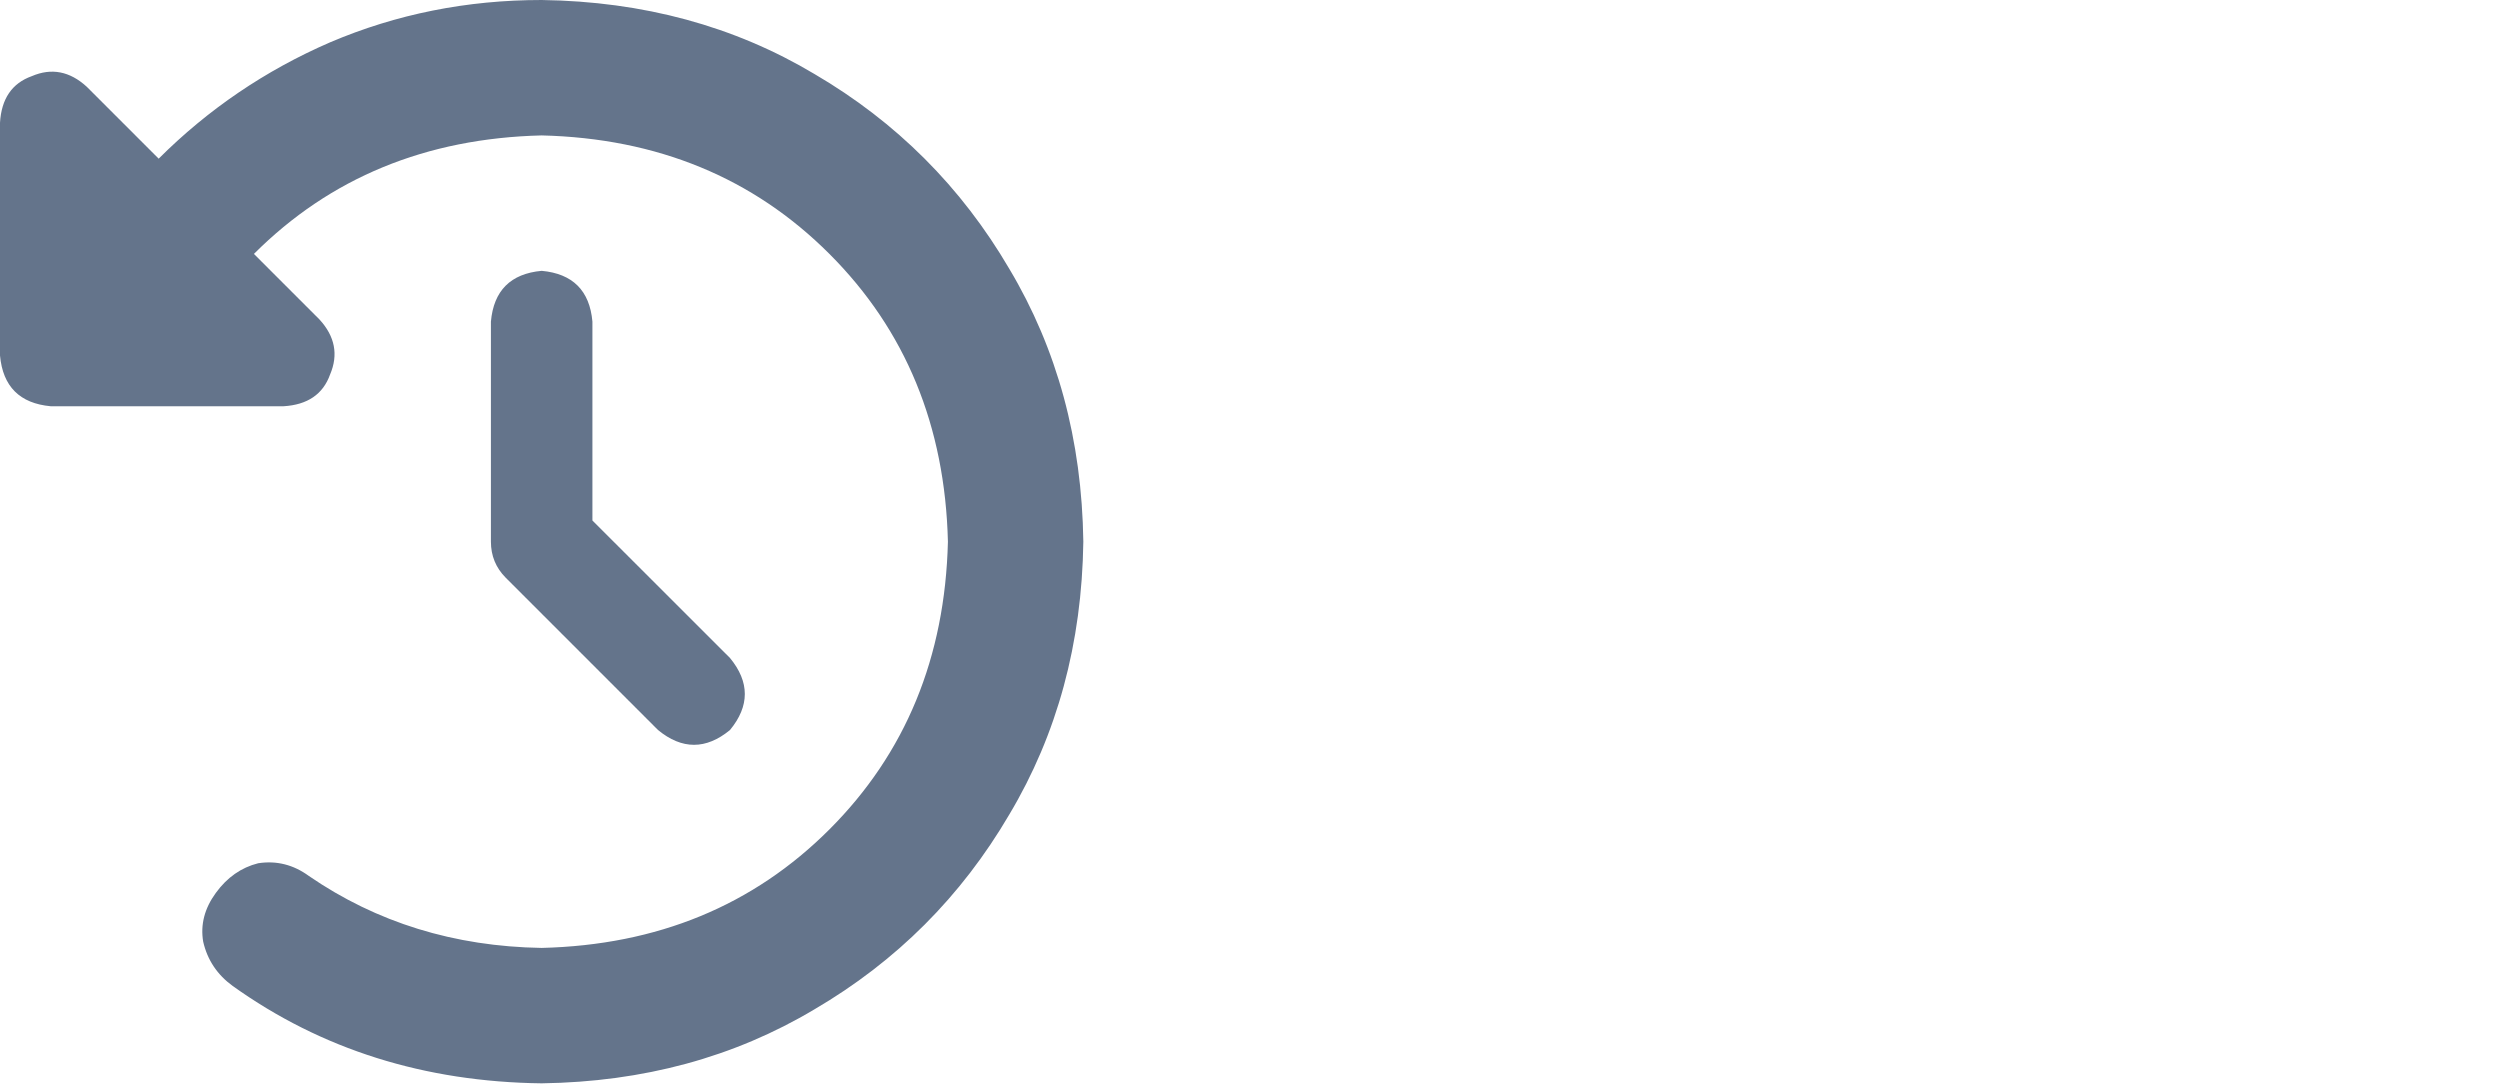
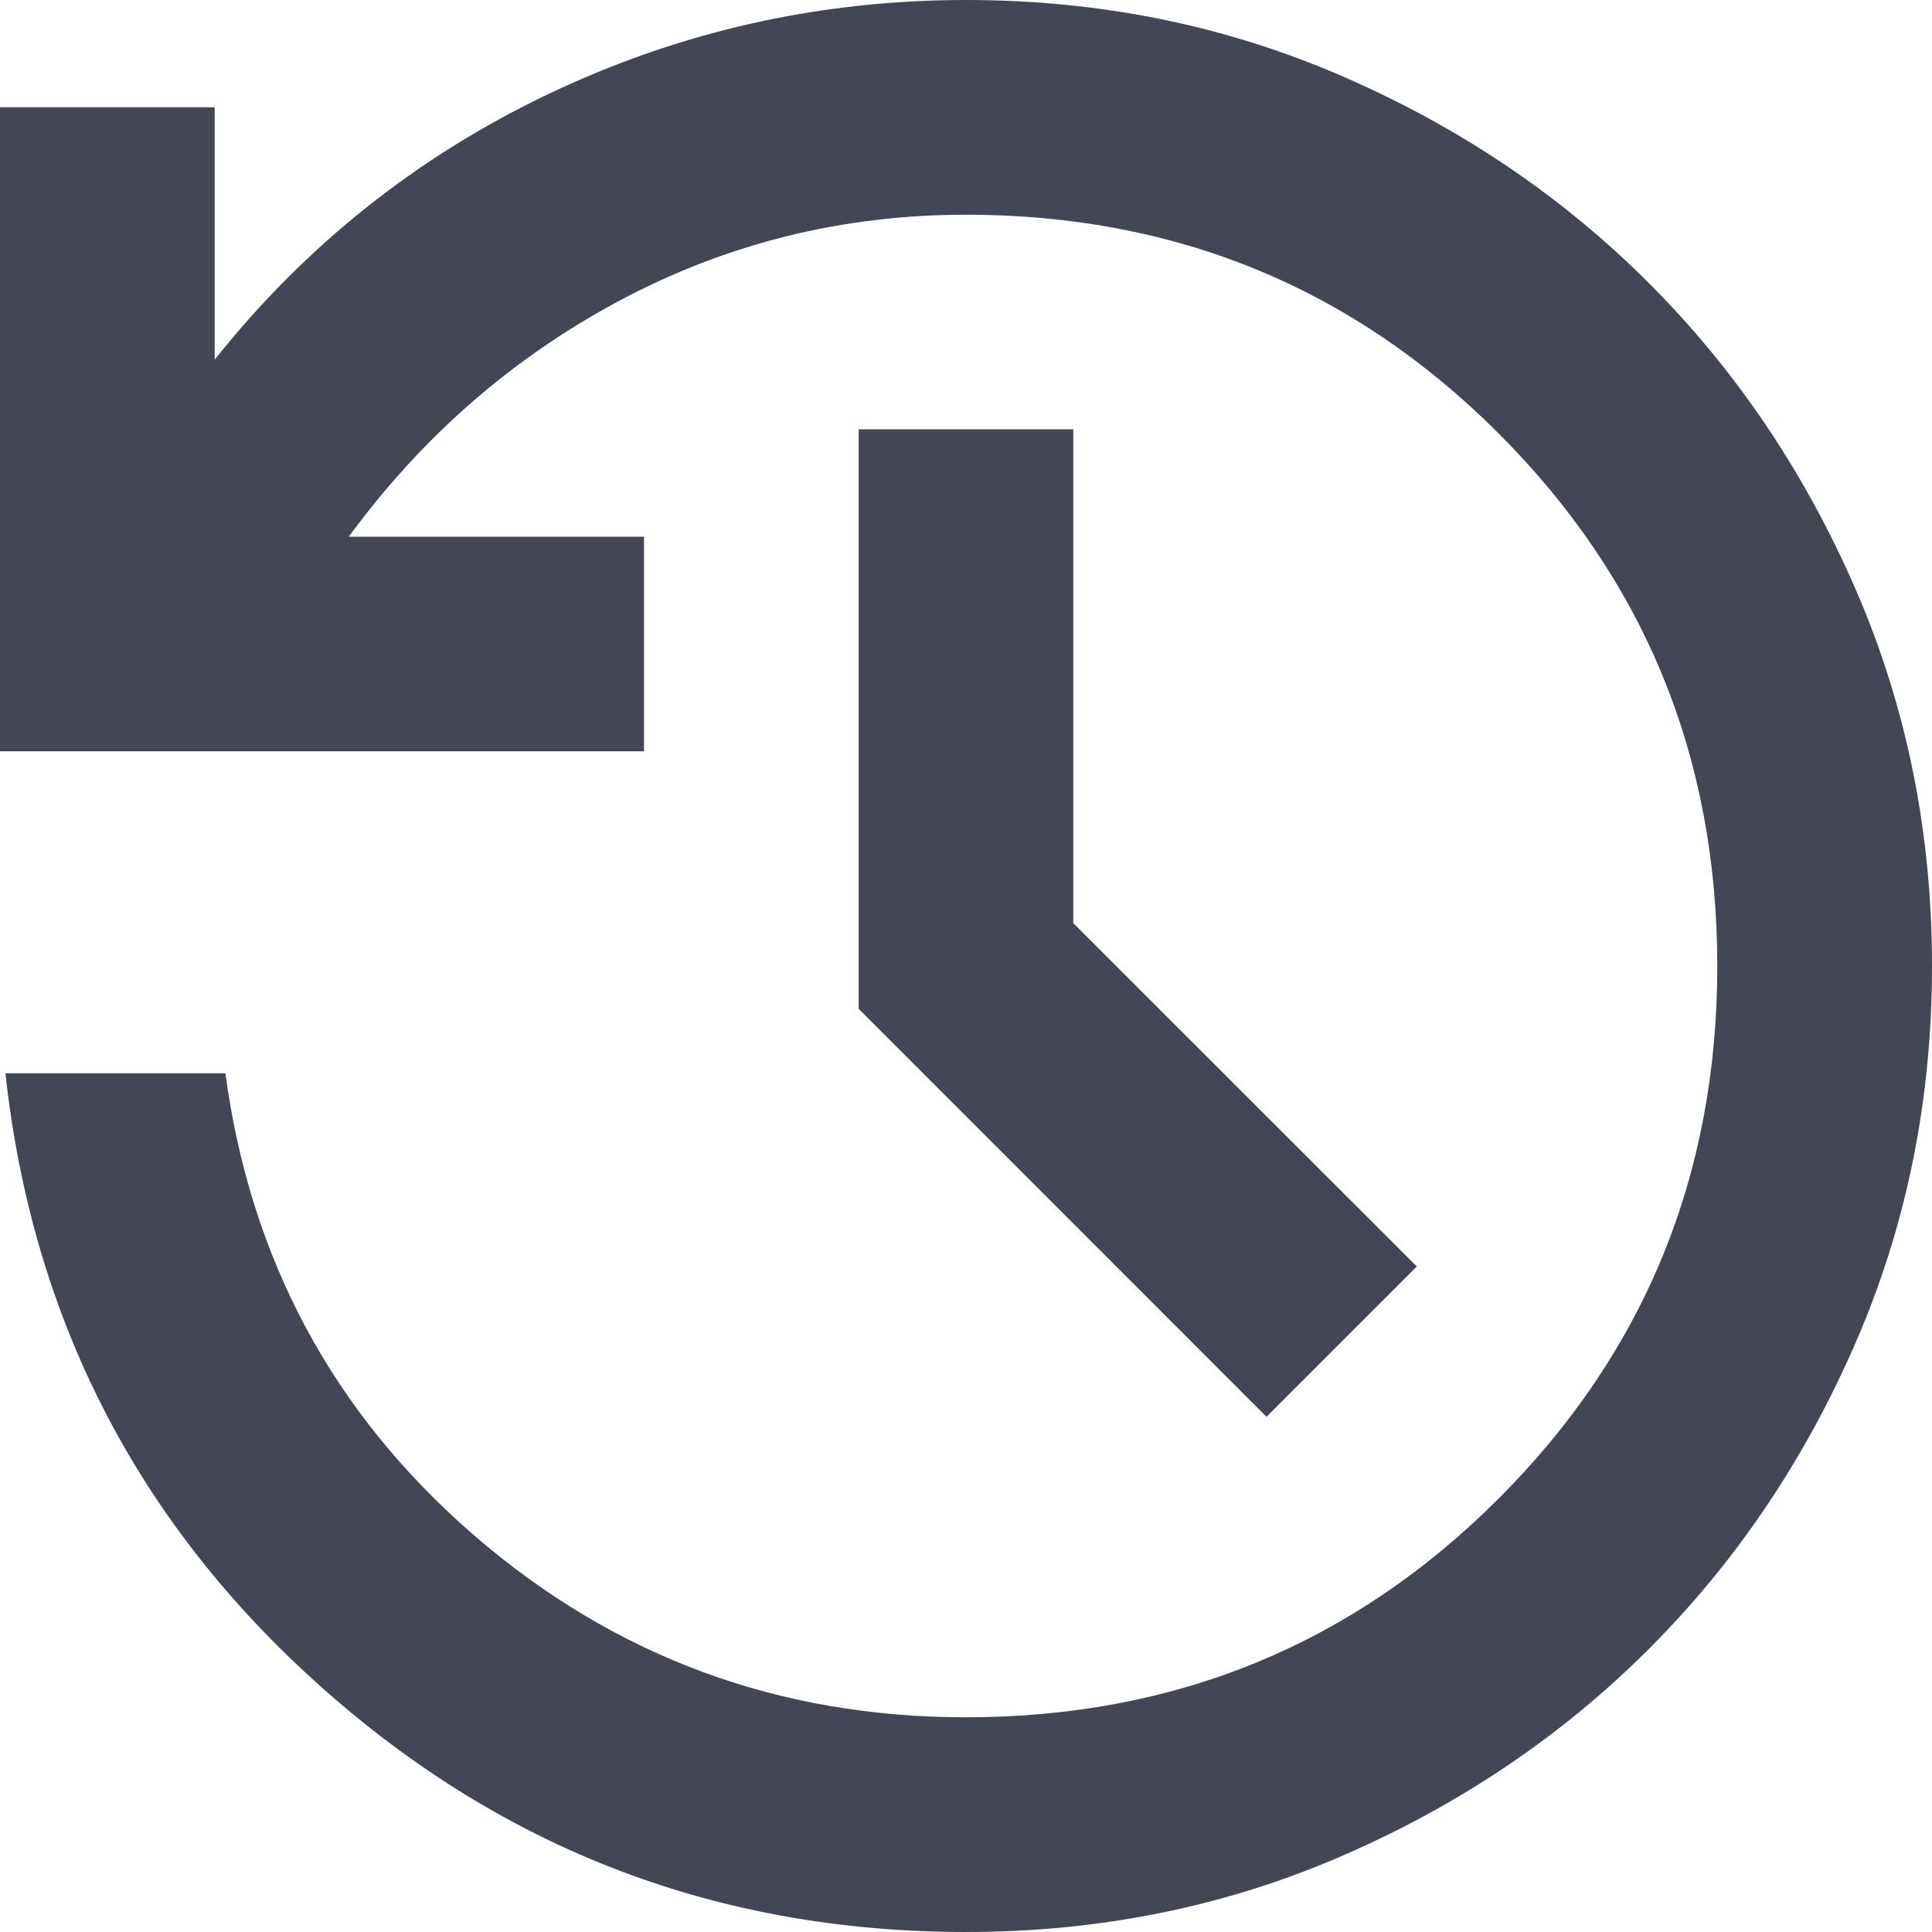
- <svg xmlns="http://www.w3.org/2000/svg" preserveAspectRatio="none" overflow="visible" style="display: block;" width="30" height="13" viewBox="0 0 30 13" fill="none">
-   <g id="Margin">
-     <path id="Symbol" d="M1.904 1.904L1.041 1.041C0.838 0.855 0.618 0.812 0.381 0.914C0.144 0.999 0.017 1.185 0 1.473V4.266C0.034 4.638 0.237 4.841 0.609 4.875H3.402C3.69 4.858 3.876 4.731 3.961 4.494C4.062 4.257 4.02 4.037 3.834 3.834L3.047 3.047C3.961 2.133 5.112 1.659 6.5 1.625C7.888 1.659 9.039 2.133 9.953 3.047C10.867 3.961 11.341 5.112 11.375 6.5C11.341 7.888 10.867 9.039 9.953 9.953C9.039 10.867 7.888 11.341 6.5 11.375C5.451 11.358 4.52 11.07 3.707 10.512C3.521 10.376 3.318 10.325 3.098 10.359C2.895 10.41 2.725 10.529 2.59 10.715C2.454 10.901 2.404 11.096 2.438 11.299C2.488 11.519 2.607 11.697 2.793 11.832C3.859 12.594 5.095 12.983 6.5 13C7.719 12.983 8.811 12.687 9.775 12.111C10.757 11.536 11.536 10.757 12.111 9.775C12.687 8.811 12.983 7.719 13 6.5C12.983 5.281 12.687 4.189 12.111 3.225C11.536 2.243 10.757 1.464 9.775 0.889C8.811 0.313 7.719 0.017 6.5 0C5.603 0 4.757 0.169 3.961 0.508C3.182 0.846 2.497 1.312 1.904 1.904V1.904V1.904M6.5 3.25C6.128 3.284 5.924 3.487 5.891 3.859V6.5C5.891 6.669 5.95 6.813 6.068 6.932L7.896 8.76C8.184 8.997 8.472 8.997 8.76 8.76C8.997 8.472 8.997 8.184 8.76 7.896L7.109 6.246V3.859C7.076 3.487 6.872 3.284 6.5 3.25V3.25V3.25" fill="#64748B" />
-   </g>
+ <svg xmlns="http://www.w3.org/2000/svg" width="15" height="15" viewBox="0 0 15 15" fill="none">
+   <path d="M7.5 15C5.583 15 3.913 14.365 2.49 13.094C1.066 11.823 0.25 10.236 0.042 8.333H1.75C1.944 9.778 2.587 10.972 3.677 11.917C4.767 12.861 6.042 13.333 7.5 13.333C9.125 13.333 10.504 12.767 11.635 11.635C12.767 10.504 13.333 9.125 13.333 7.5C13.333 5.875 12.767 4.497 11.635 3.365C10.504 2.233 9.125 1.667 7.5 1.667C6.542 1.667 5.646 1.889 4.812 2.333C3.979 2.778 3.278 3.389 2.708 4.167H5V5.833H0V0.833H1.667V2.792C2.375 1.903 3.24 1.215 4.26 0.729C5.281 0.243 6.361 0 7.5 0C8.542 0 9.517 0.198 10.427 0.594C11.337 0.99 12.129 1.524 12.802 2.198C13.476 2.872 14.01 3.663 14.406 4.573C14.802 5.483 15 6.458 15 7.5C15 8.542 14.802 9.517 14.406 10.427C14.01 11.337 13.476 12.129 12.802 12.802C12.129 13.476 11.337 14.01 10.427 14.406C9.517 14.802 8.542 15 7.5 15V15M9.833 11L6.667 7.833V3.333H8.333V7.167L11 9.833L9.833 11V11" fill="#434655" />
</svg>
